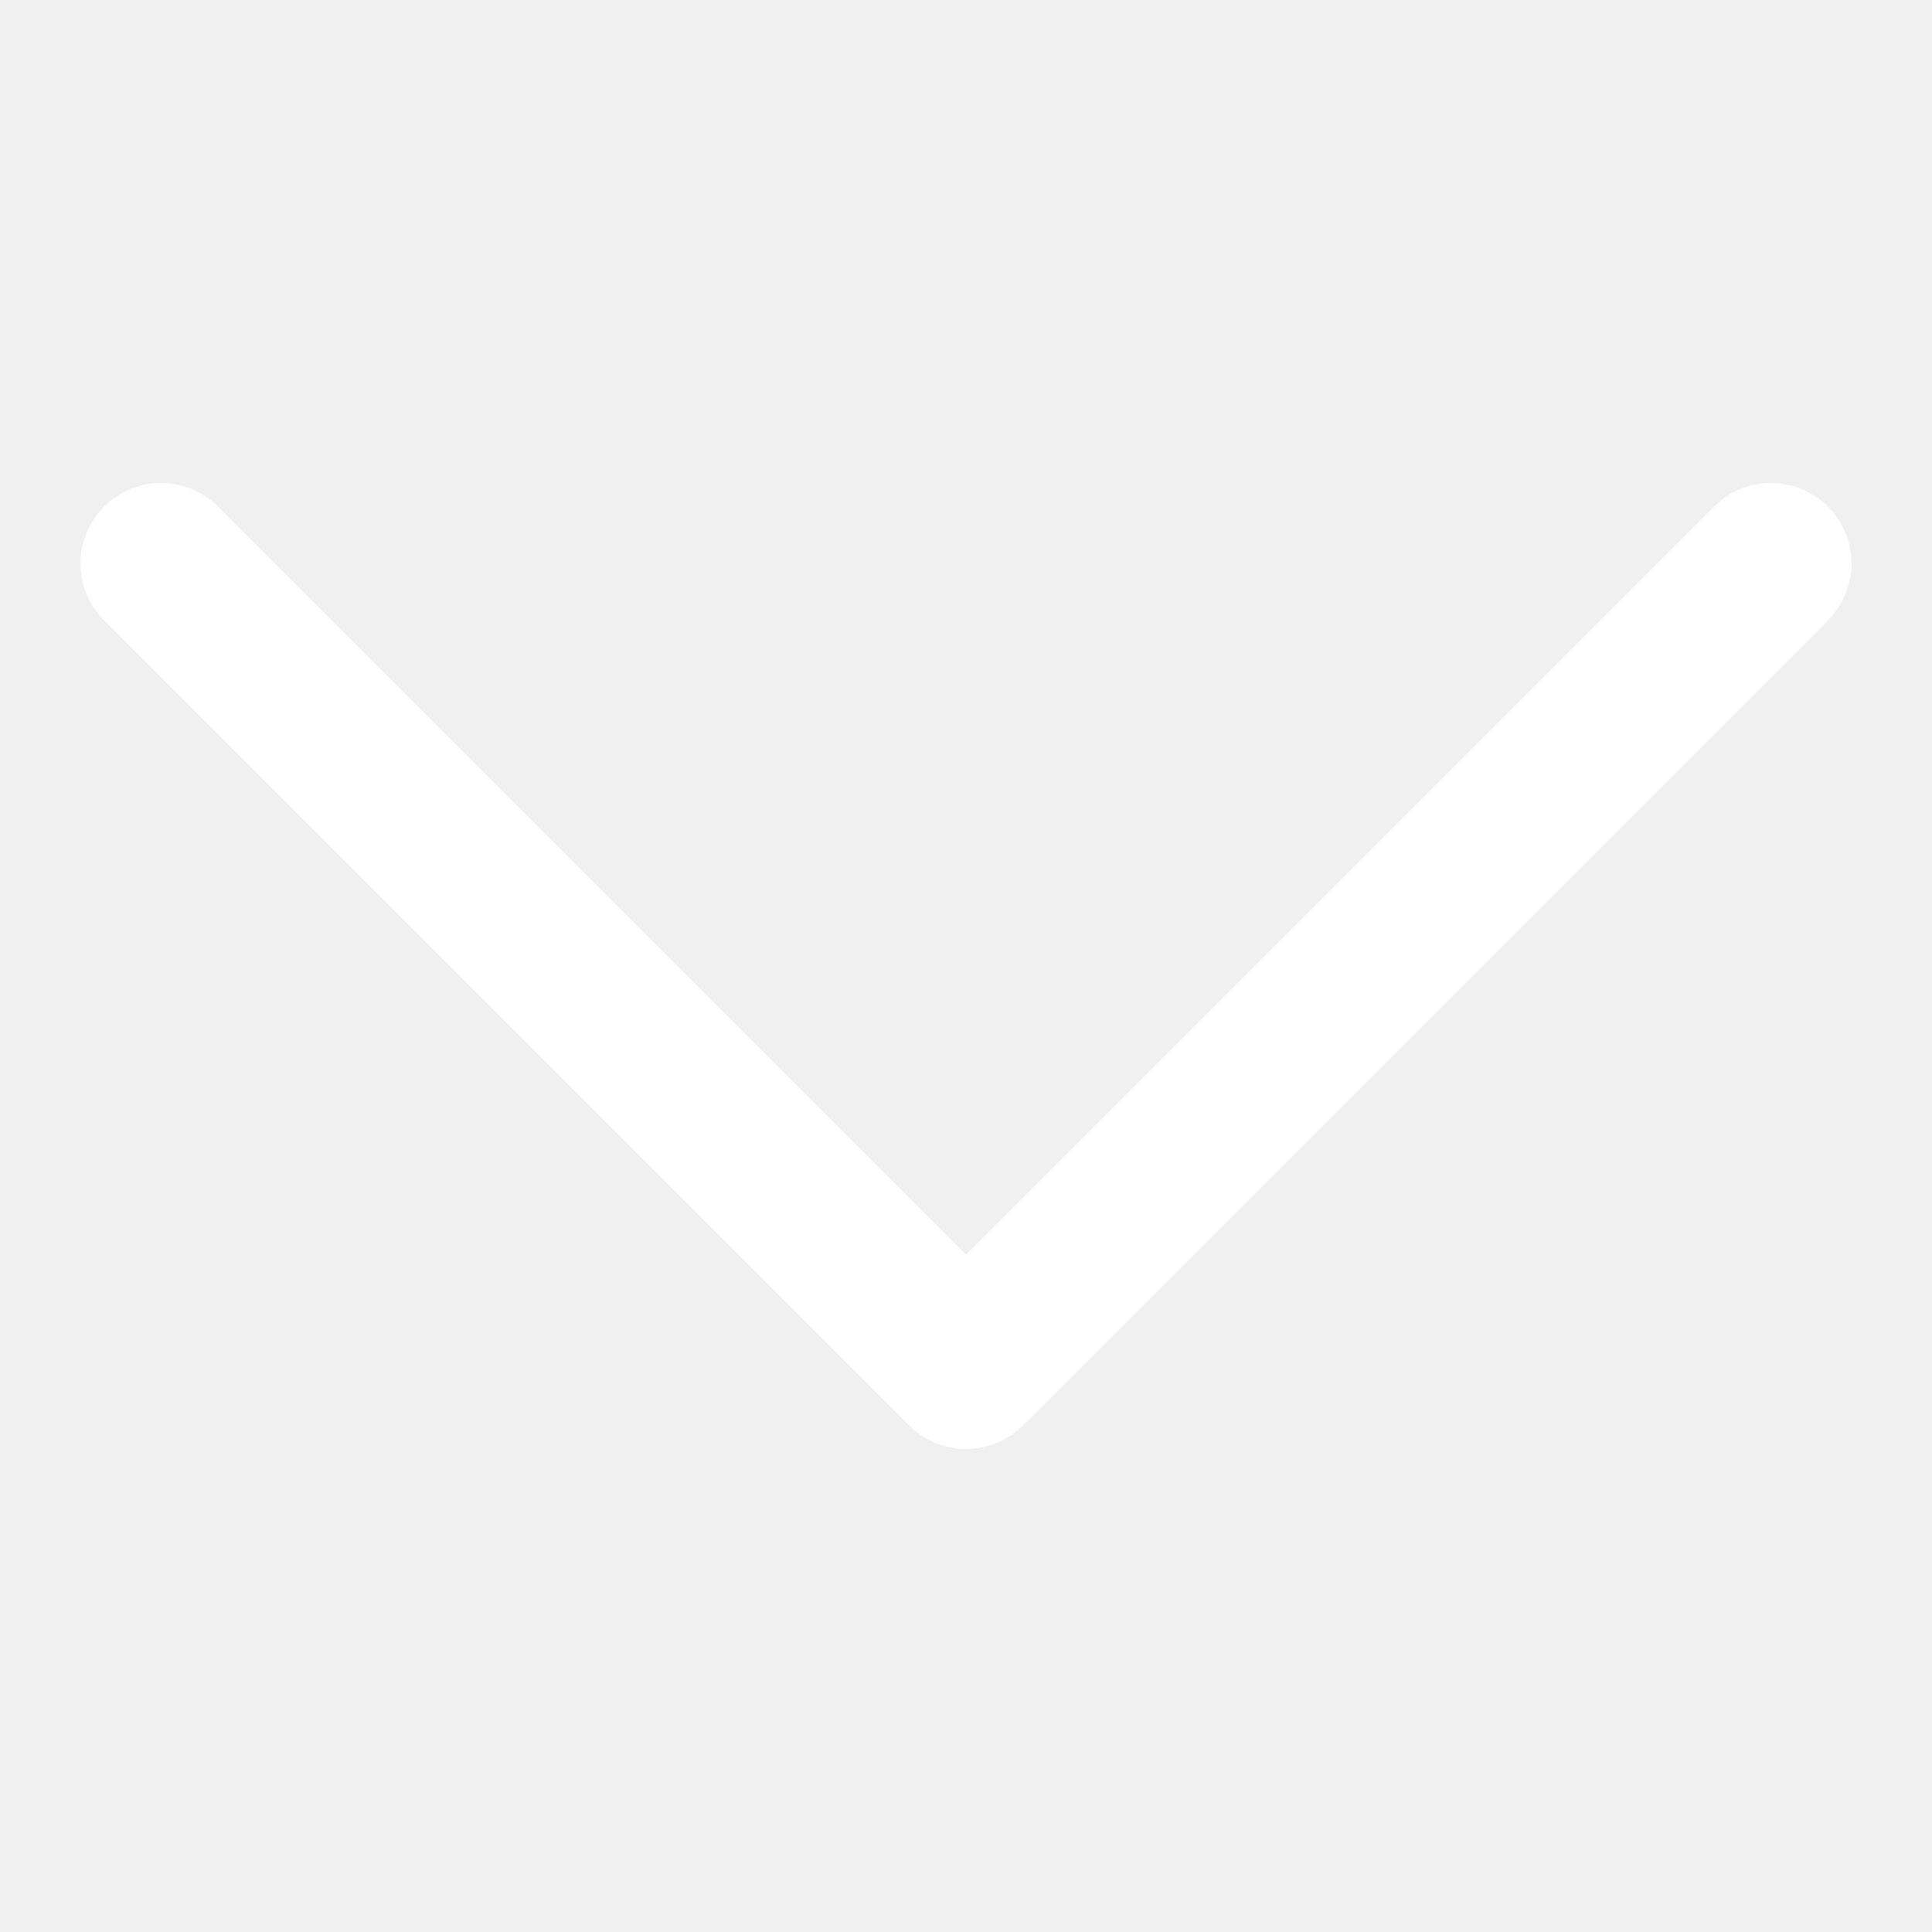
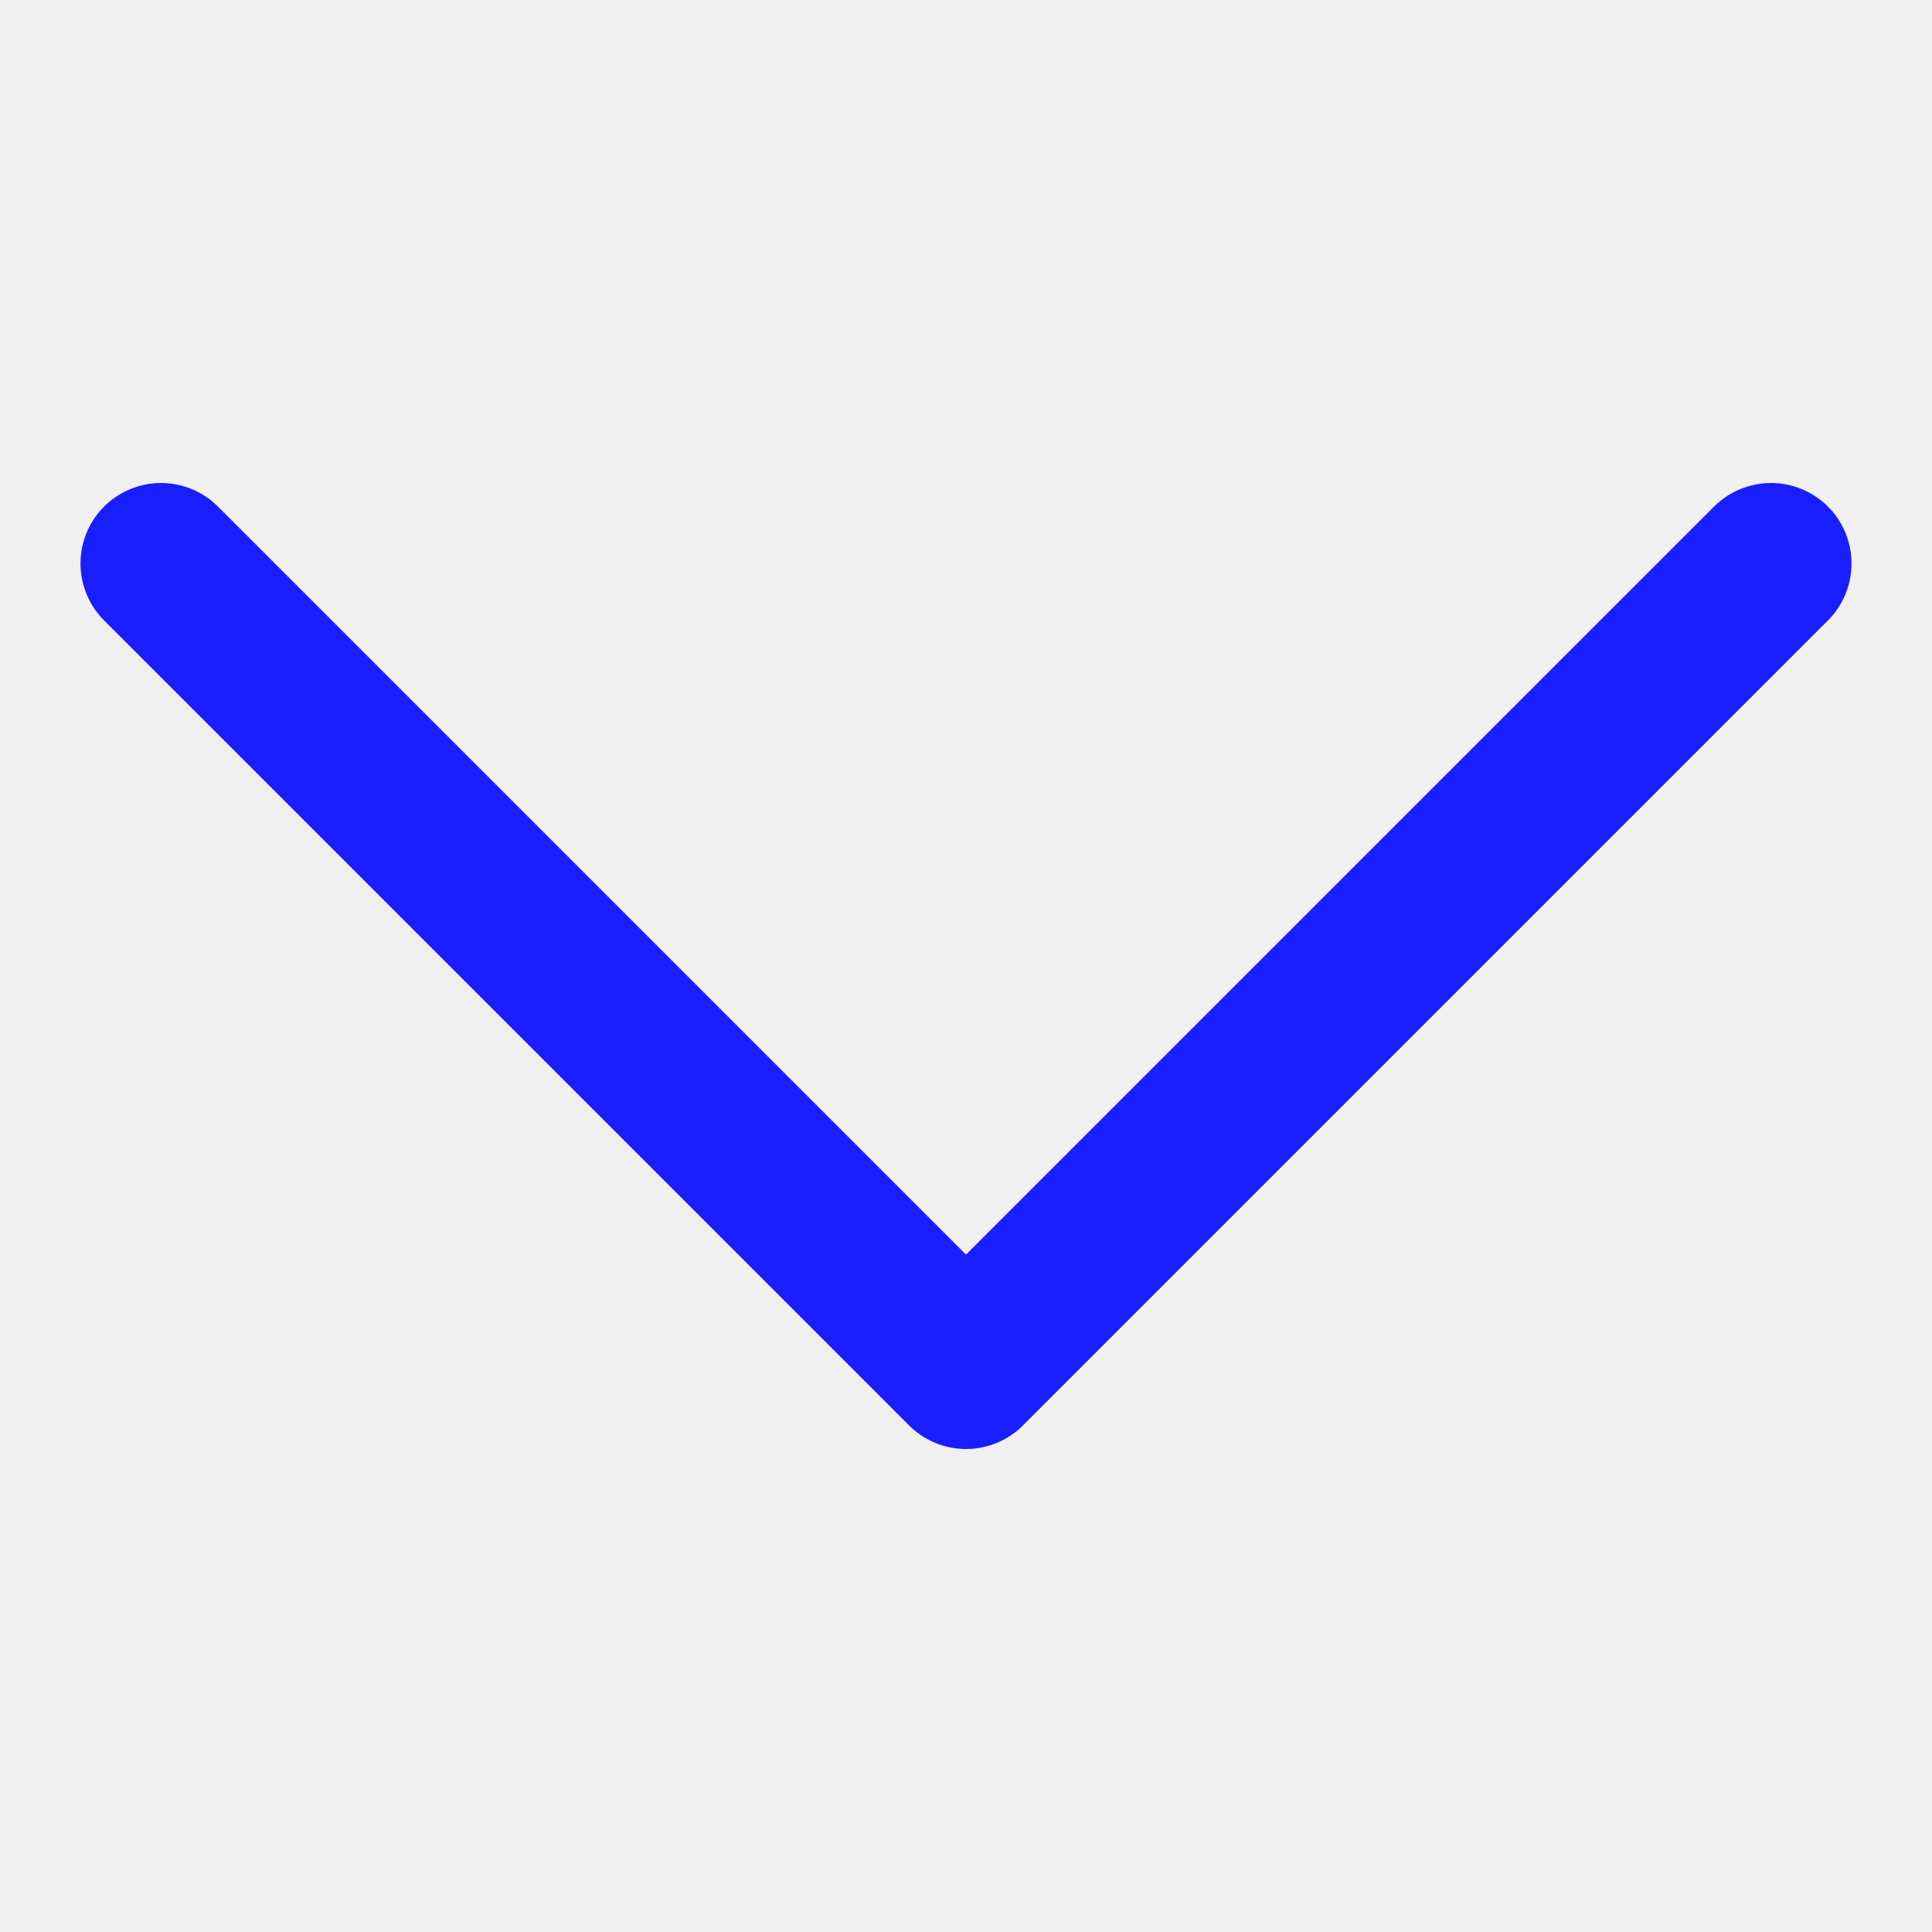
<svg xmlns="http://www.w3.org/2000/svg" width="24px" height="24px" viewBox="0 0 12 7" version="1.1">
  <g id="Page-1" stroke="none" stroke-width="1" fill="none" fill-rule="evenodd" stroke-linecap="round" stroke-linejoin="round">
-     <g id="TopScore-合并后-1" transform="translate(-298, -193)" stroke="#fff">
+     <g id="TopScore-合并后-1" transform="translate(-298, -193)" stroke="#181EFF">
      <g id="down" transform="translate(299, 194)">
        <polyline id="Path-3" points="0 0 5 5 10 0" />
      </g>
    </g>
  </g>
</svg>
